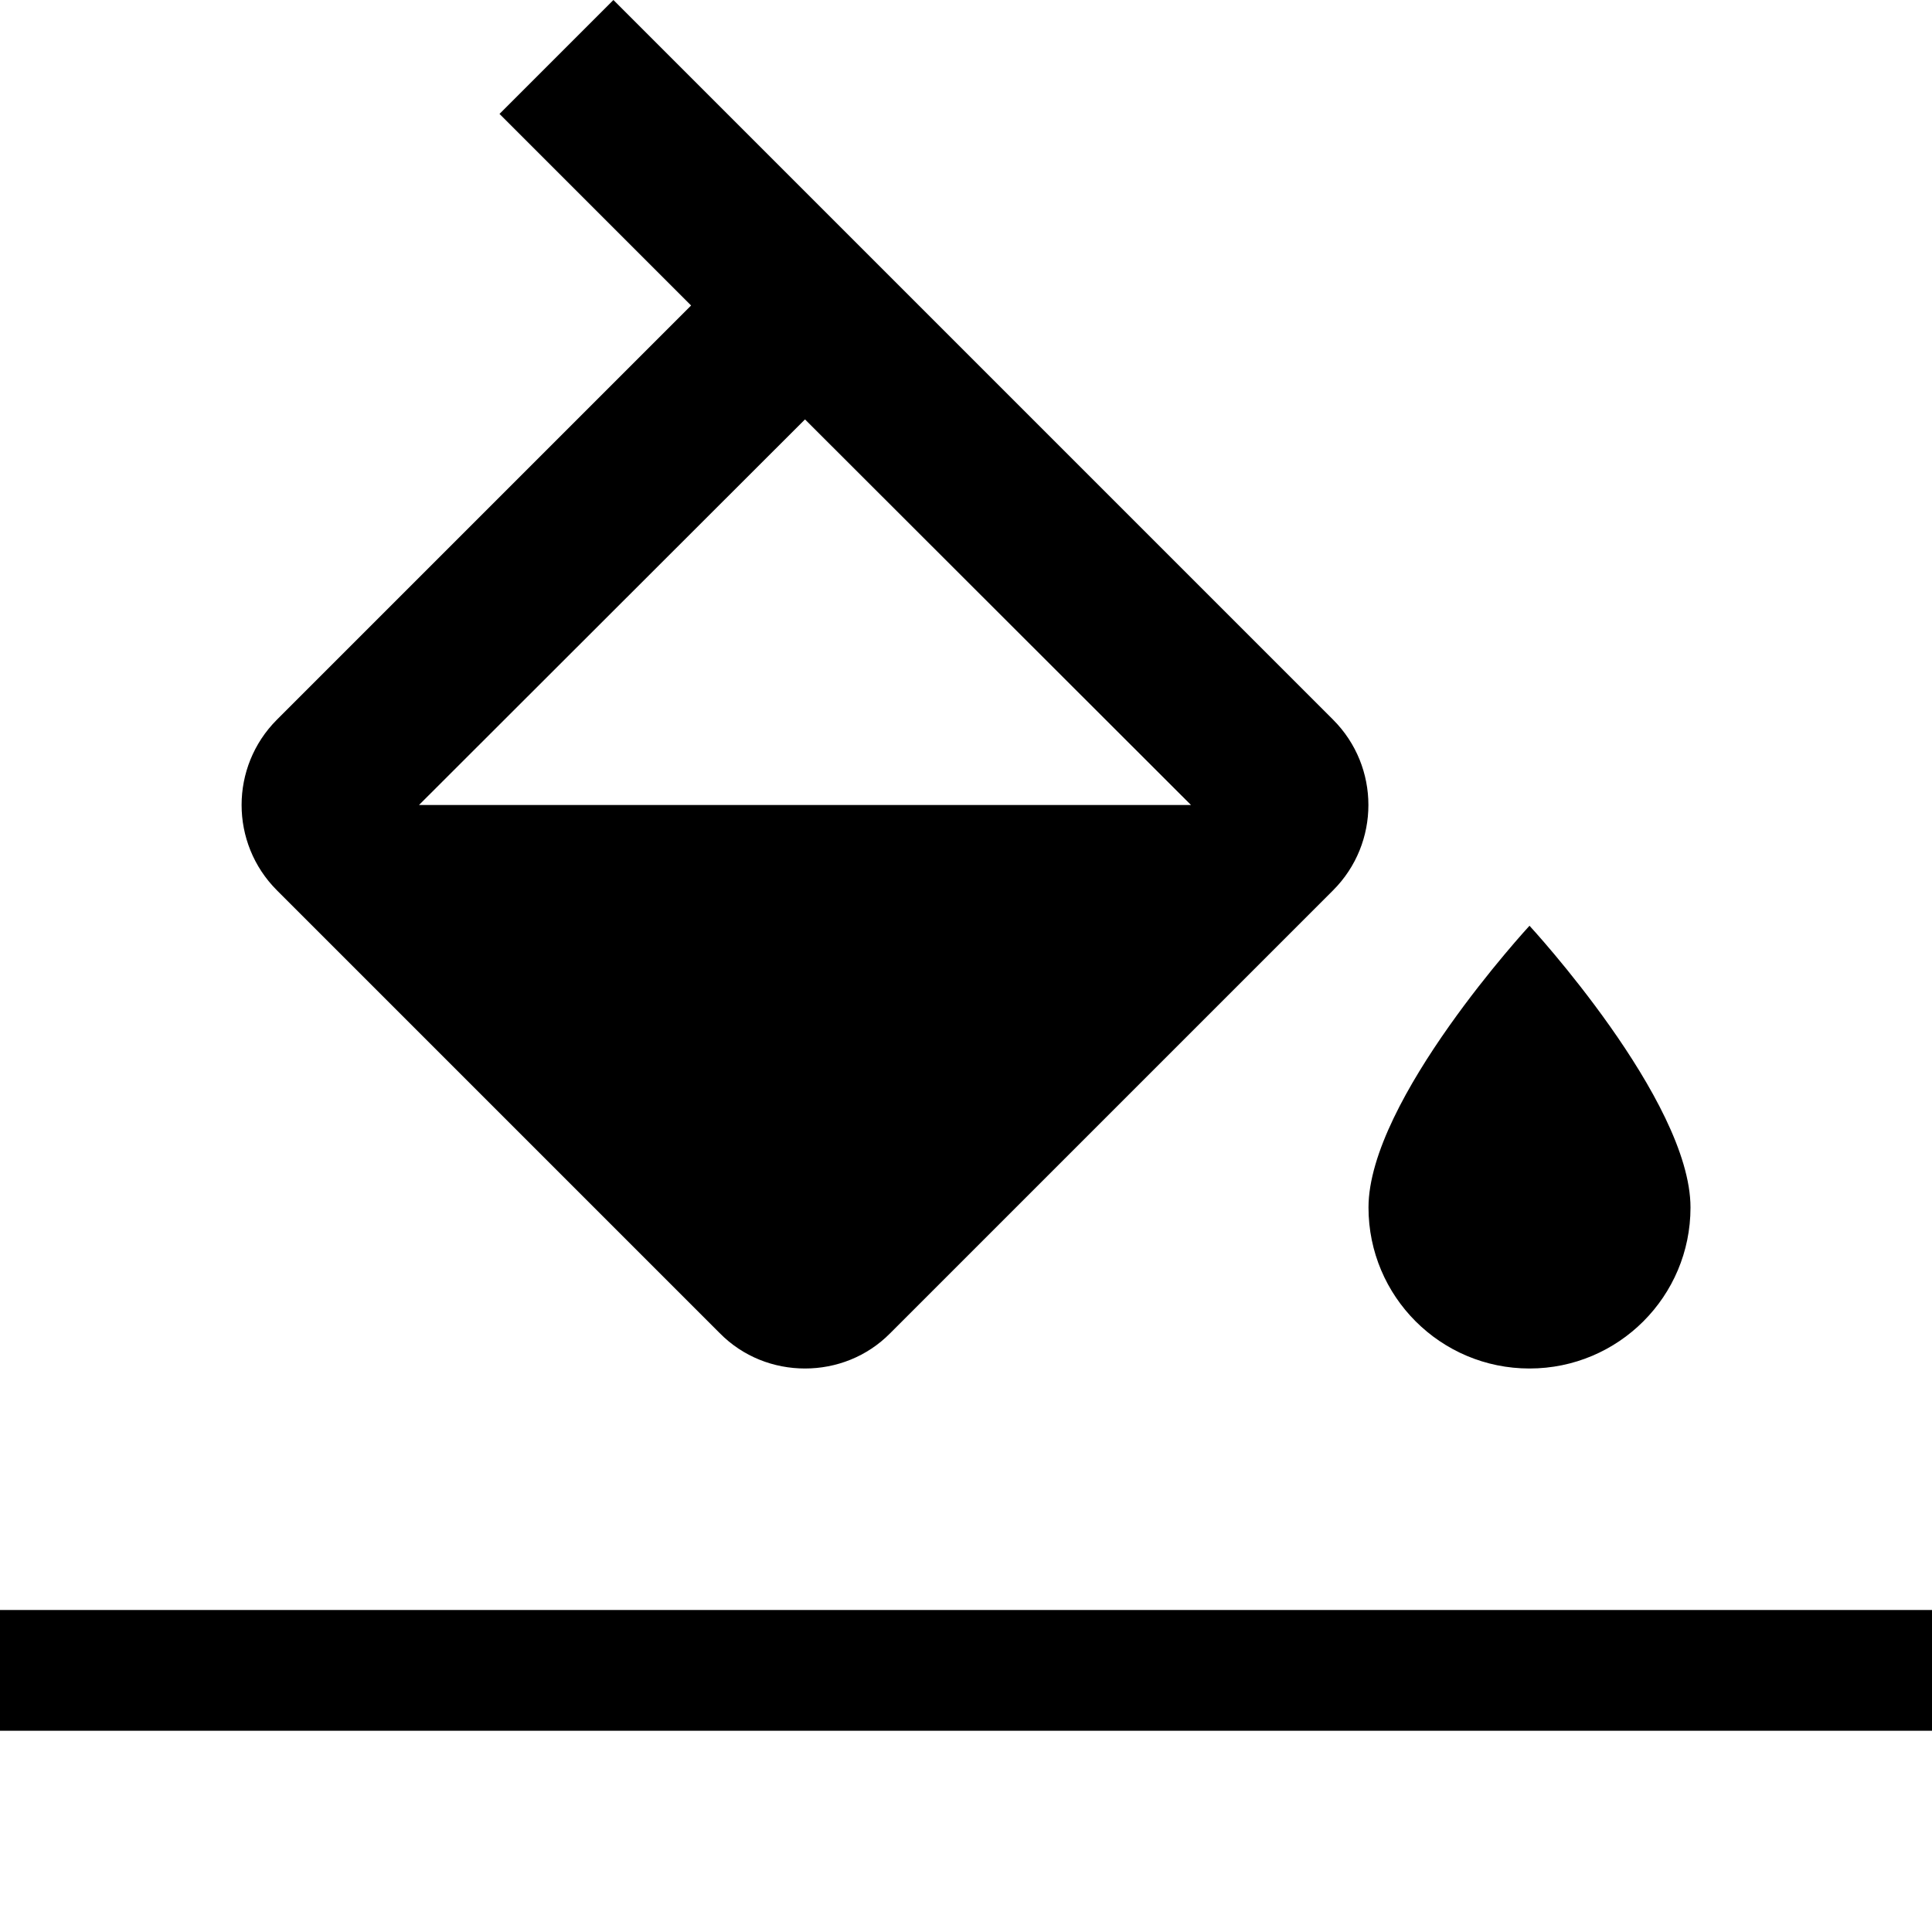
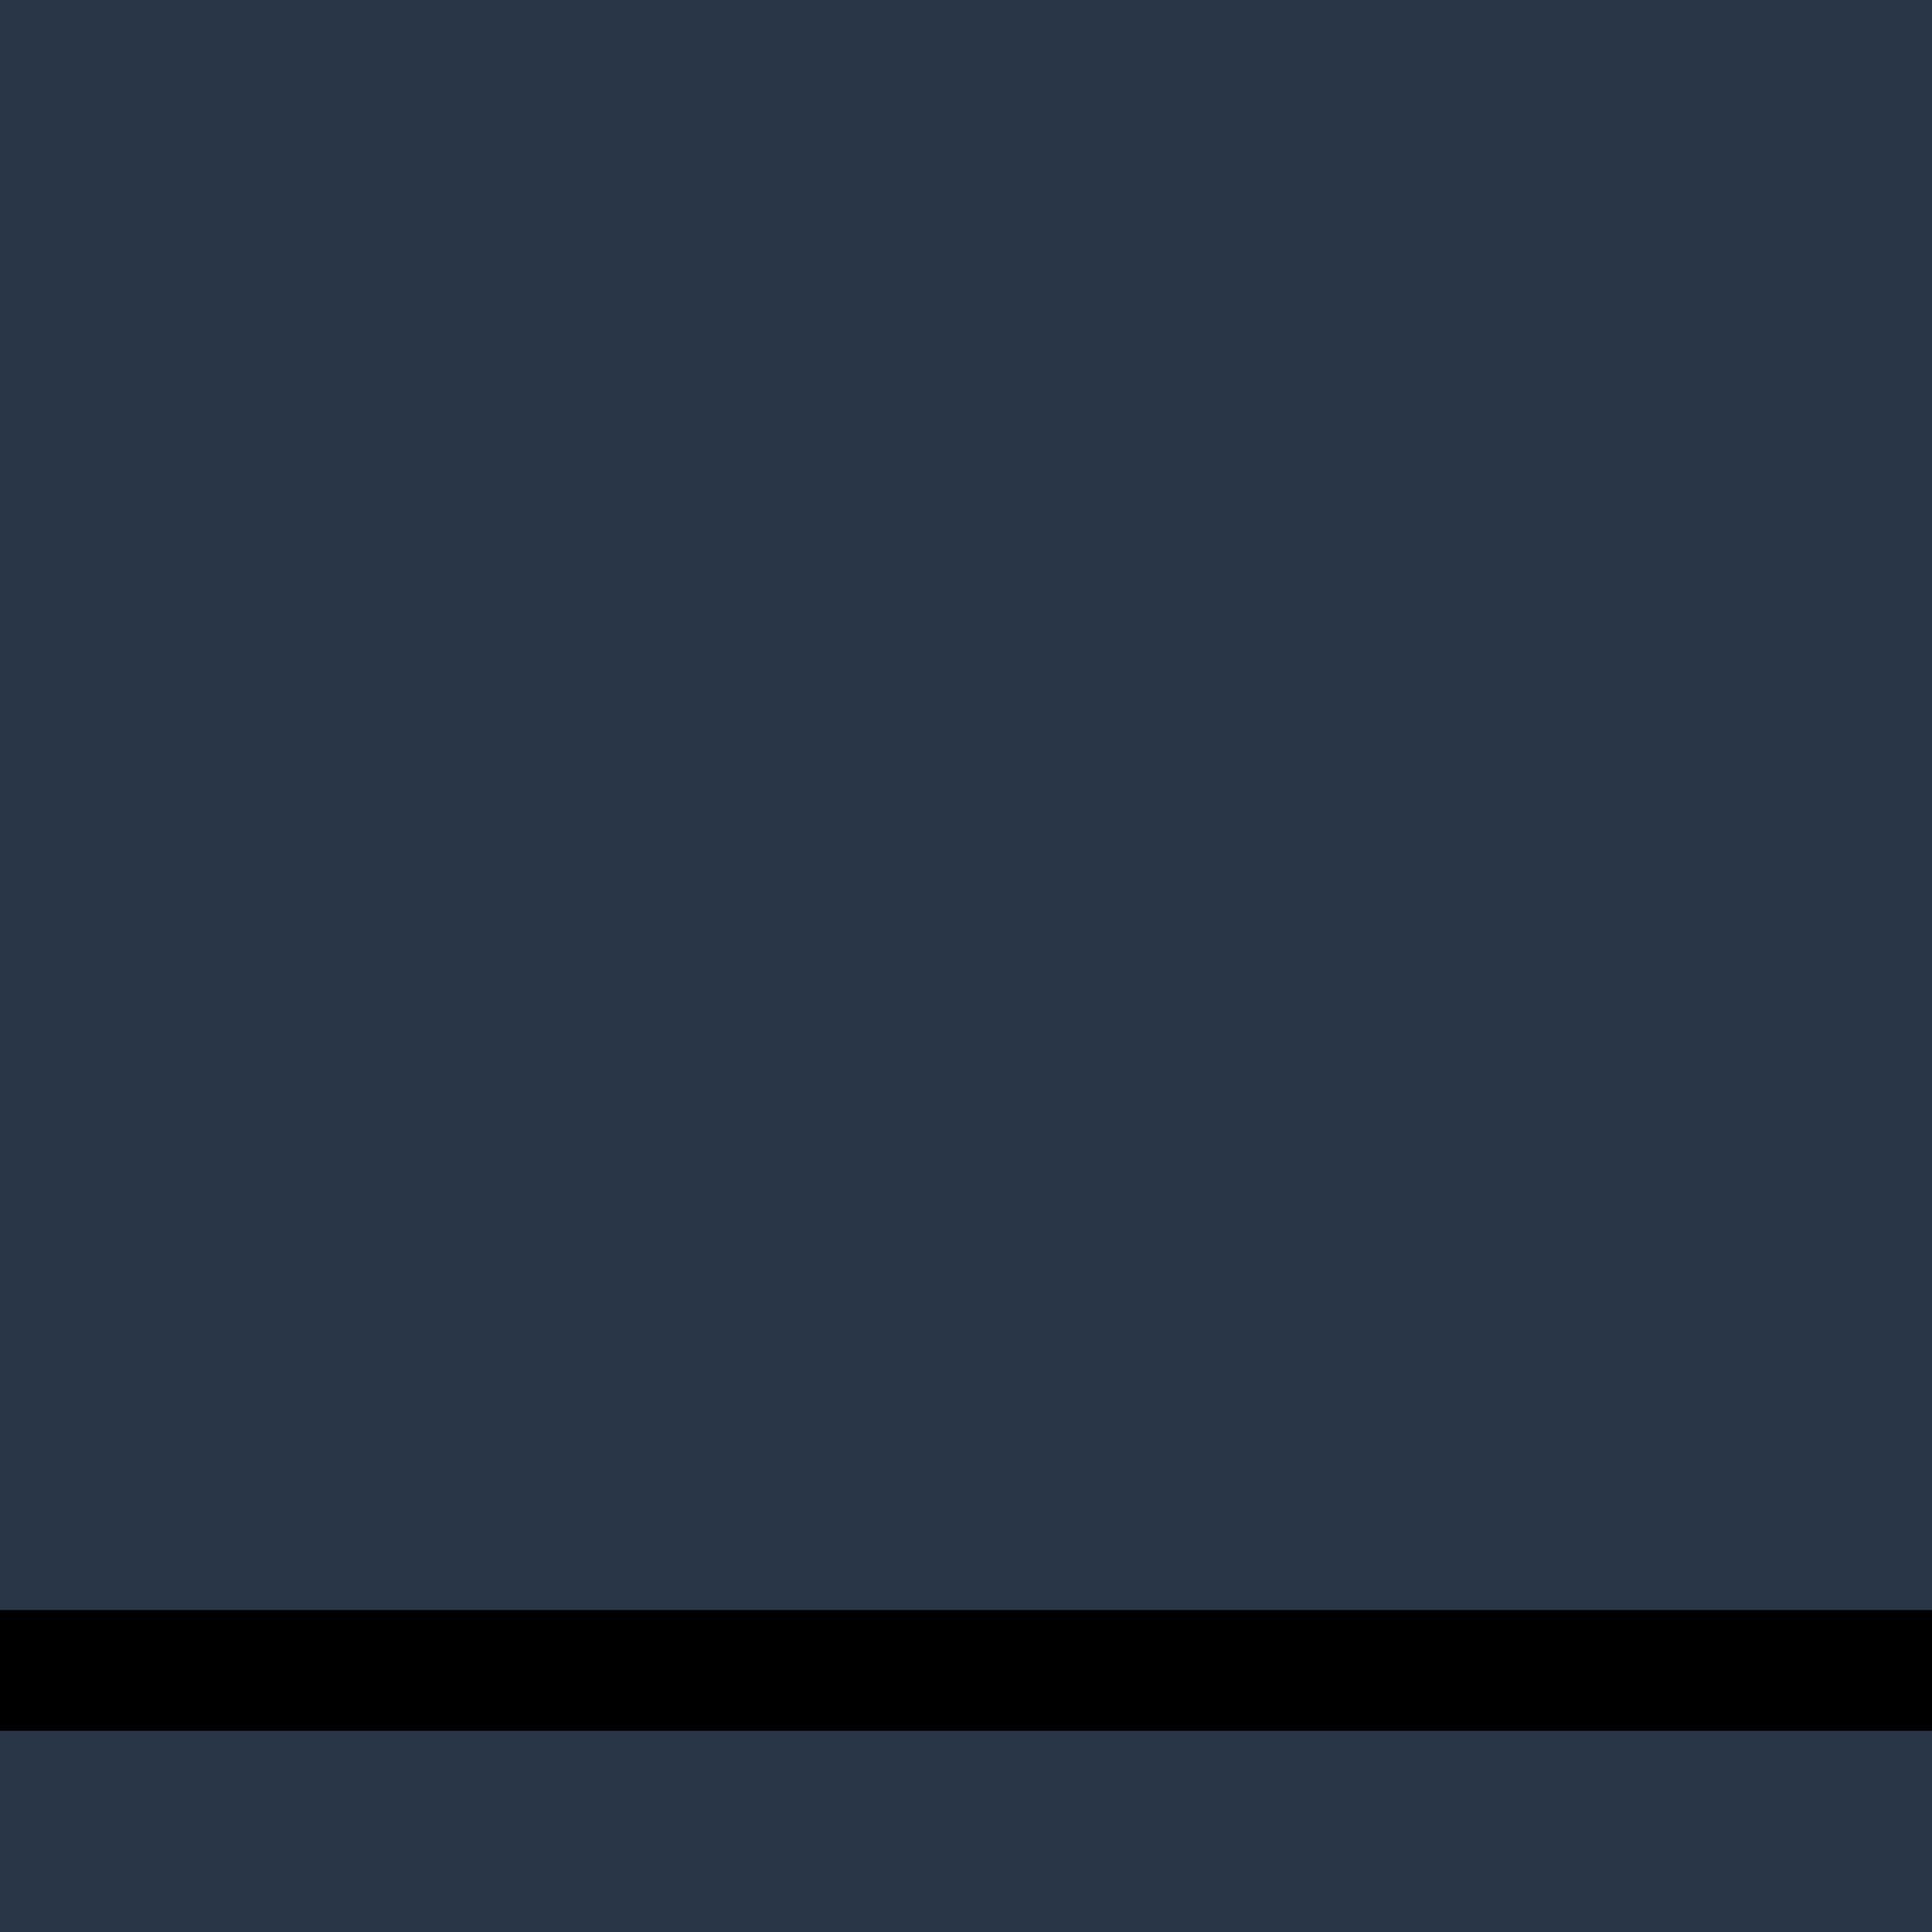
<svg xmlns="http://www.w3.org/2000/svg" version="1.0" id="Layer_1" x="0px" y="0px" width="48px" height="48px" viewBox="0 0 48 48" enable-background="new 0 0 48 48" xml:space="preserve">
-   <path fill="none" d="M0,0h48v48H0V0z" />
-   <path d="M33.12,17.88L15.24,0l-2.83,2.83l4.76,4.76L6.88,17.88c-1.17,1.17-1.17,3.07,0,4.24l11,11C18.46,33.71,19.23,34,20,34 s1.54-0.29,2.12-0.88l11-11C34.29,20.95,34.29,19.05,33.12,17.88z M10.41,20L20,10.42L29.59,20H10.41z M38,23c0,0-4,4.33-4,7 c0,2.21,1.79,4,4,4s4-1.79,4-4C42,27.33,38,23,38,23z" />
+   <path fill="#283645" d="M0,0h48v48H0V0z" />
+   <path fill="#283645" d="M33.12,17.88L15.24,0l-2.83,2.83l4.76,4.76L6.88,17.88c-1.17,1.17-1.17,3.07,0,4.24l11,11C18.46,33.71,19.23,34,20,34 s1.54-0.29,2.12-0.88l11-11C34.29,20.95,34.29,19.05,33.12,17.88z M10.41,20L20,10.42L29.59,20H10.41z M38,23c0,0-4,4.33-4,7 c0,2.21,1.79,4,4,4s4-1.79,4-4C42,27.33,38,23,38,23z" />
  <rect y="40" width="48" height="3" />
</svg>
